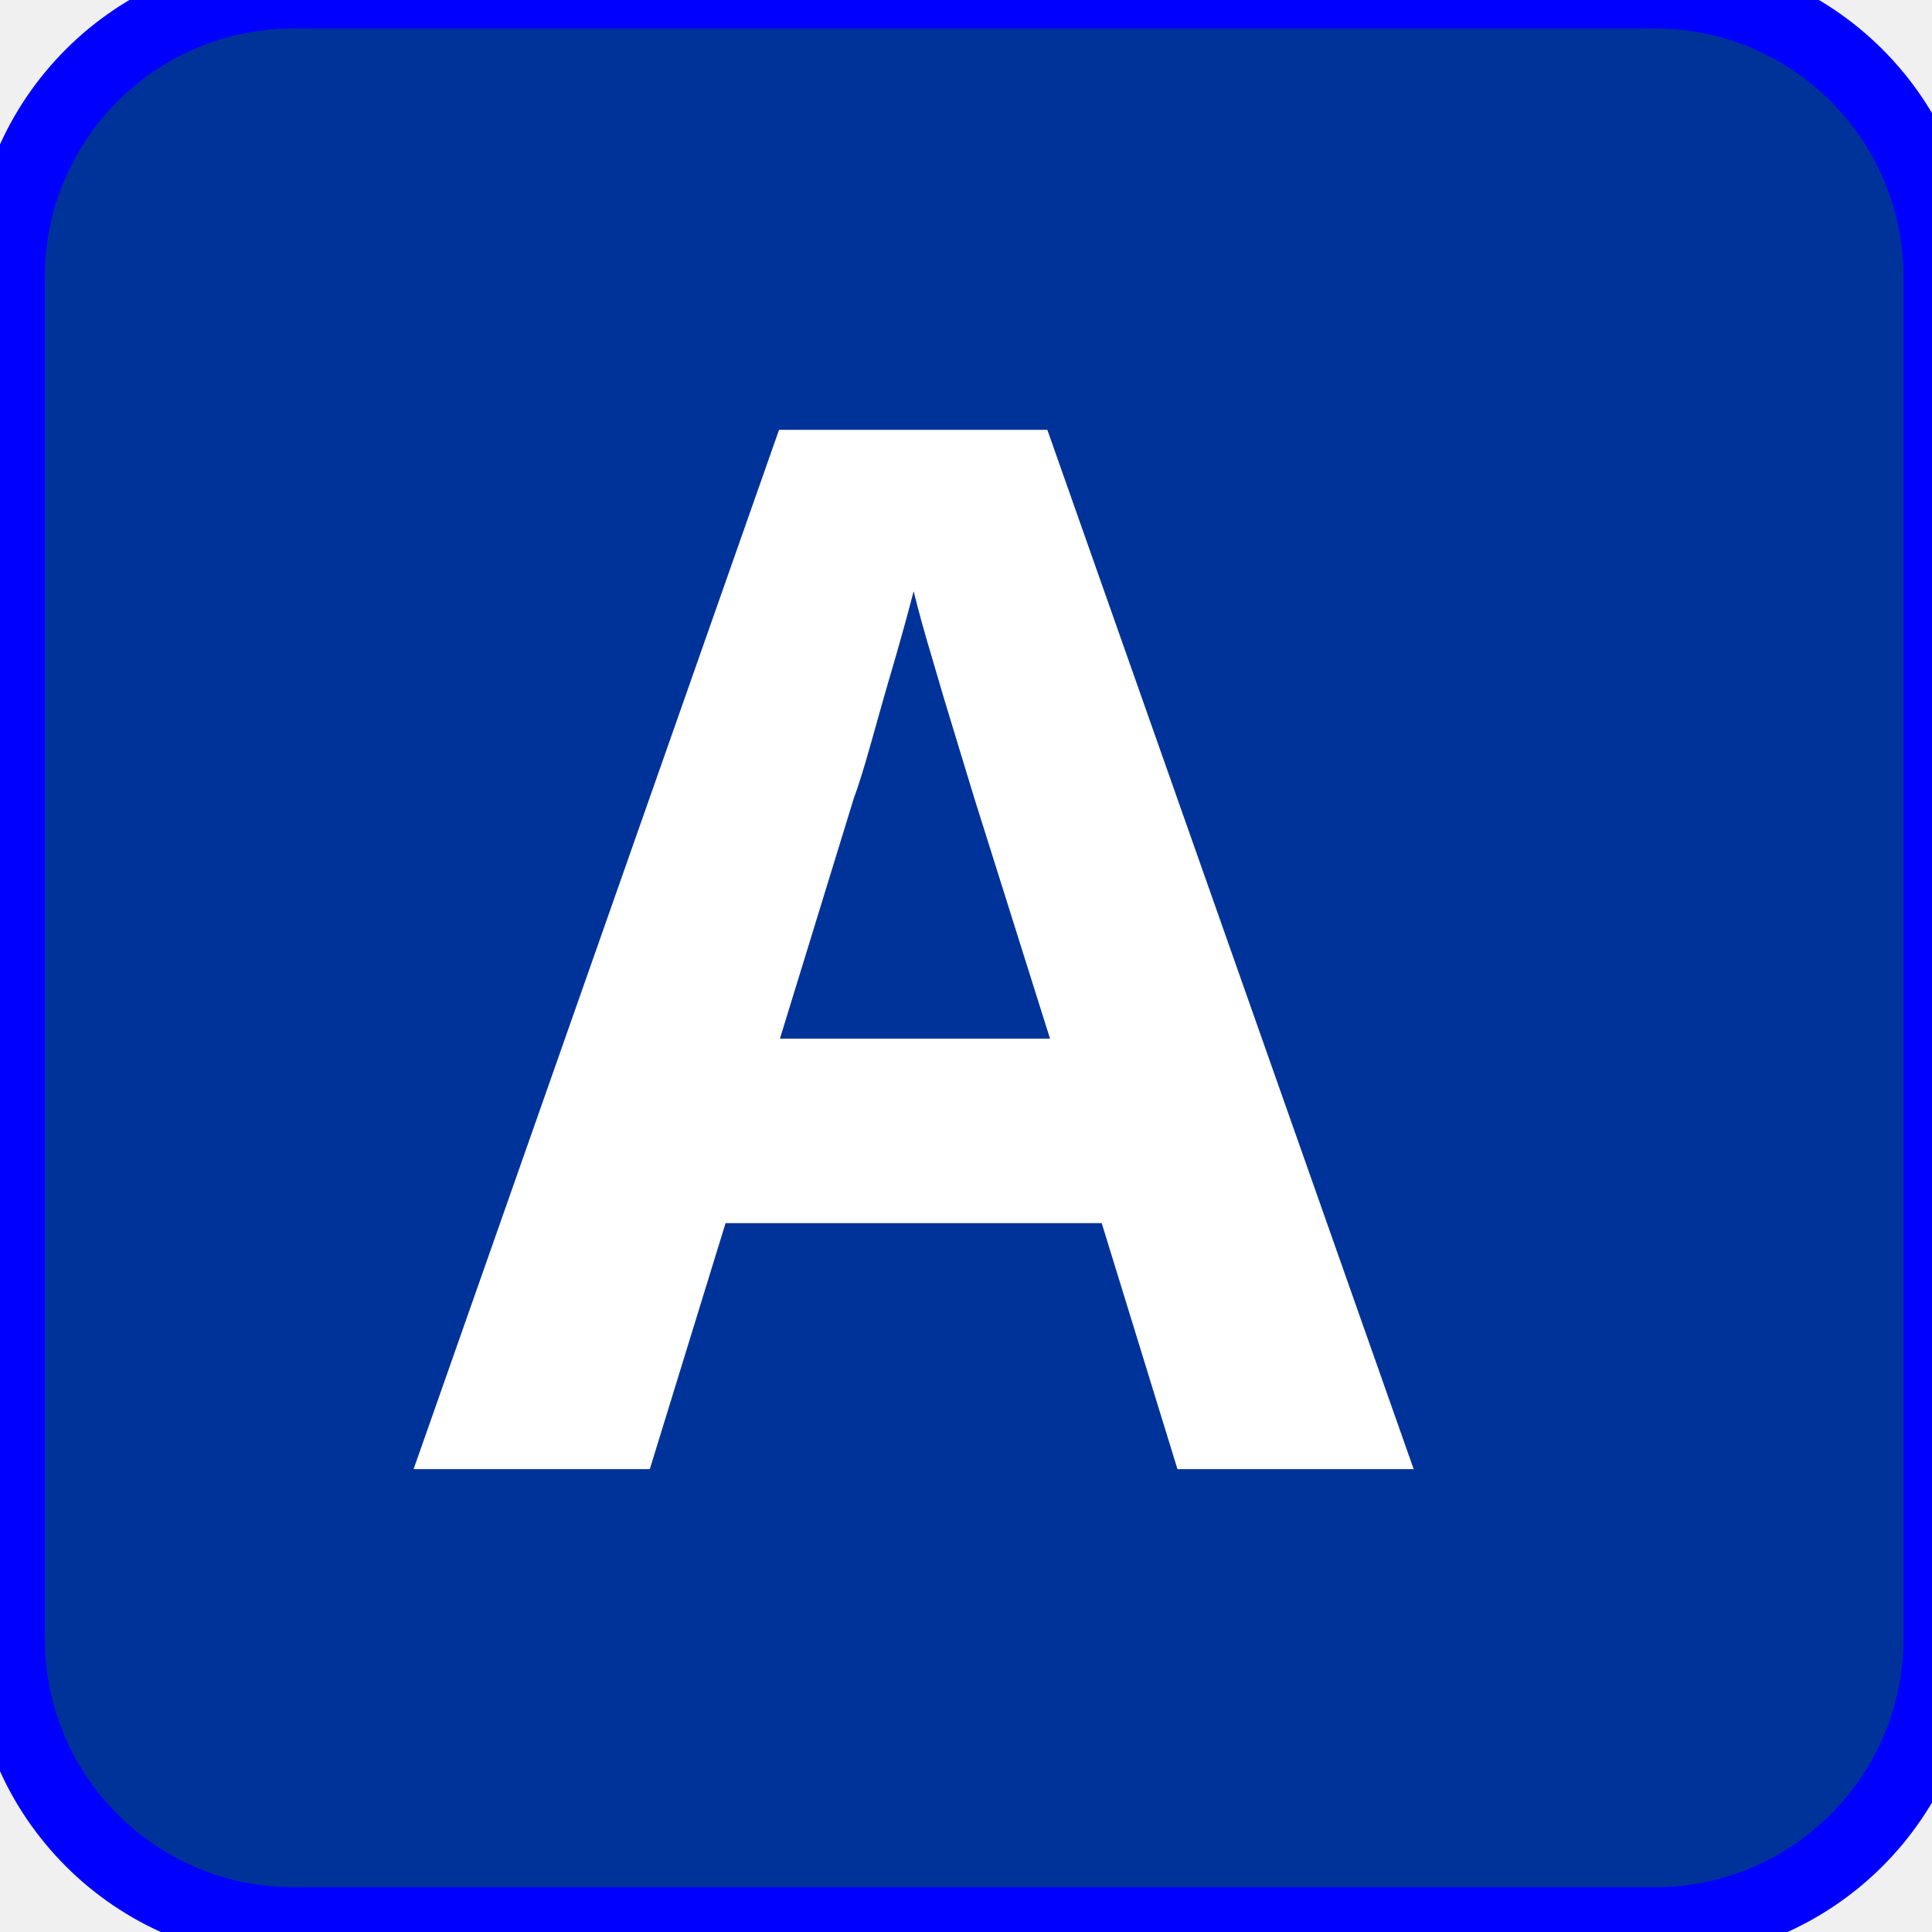
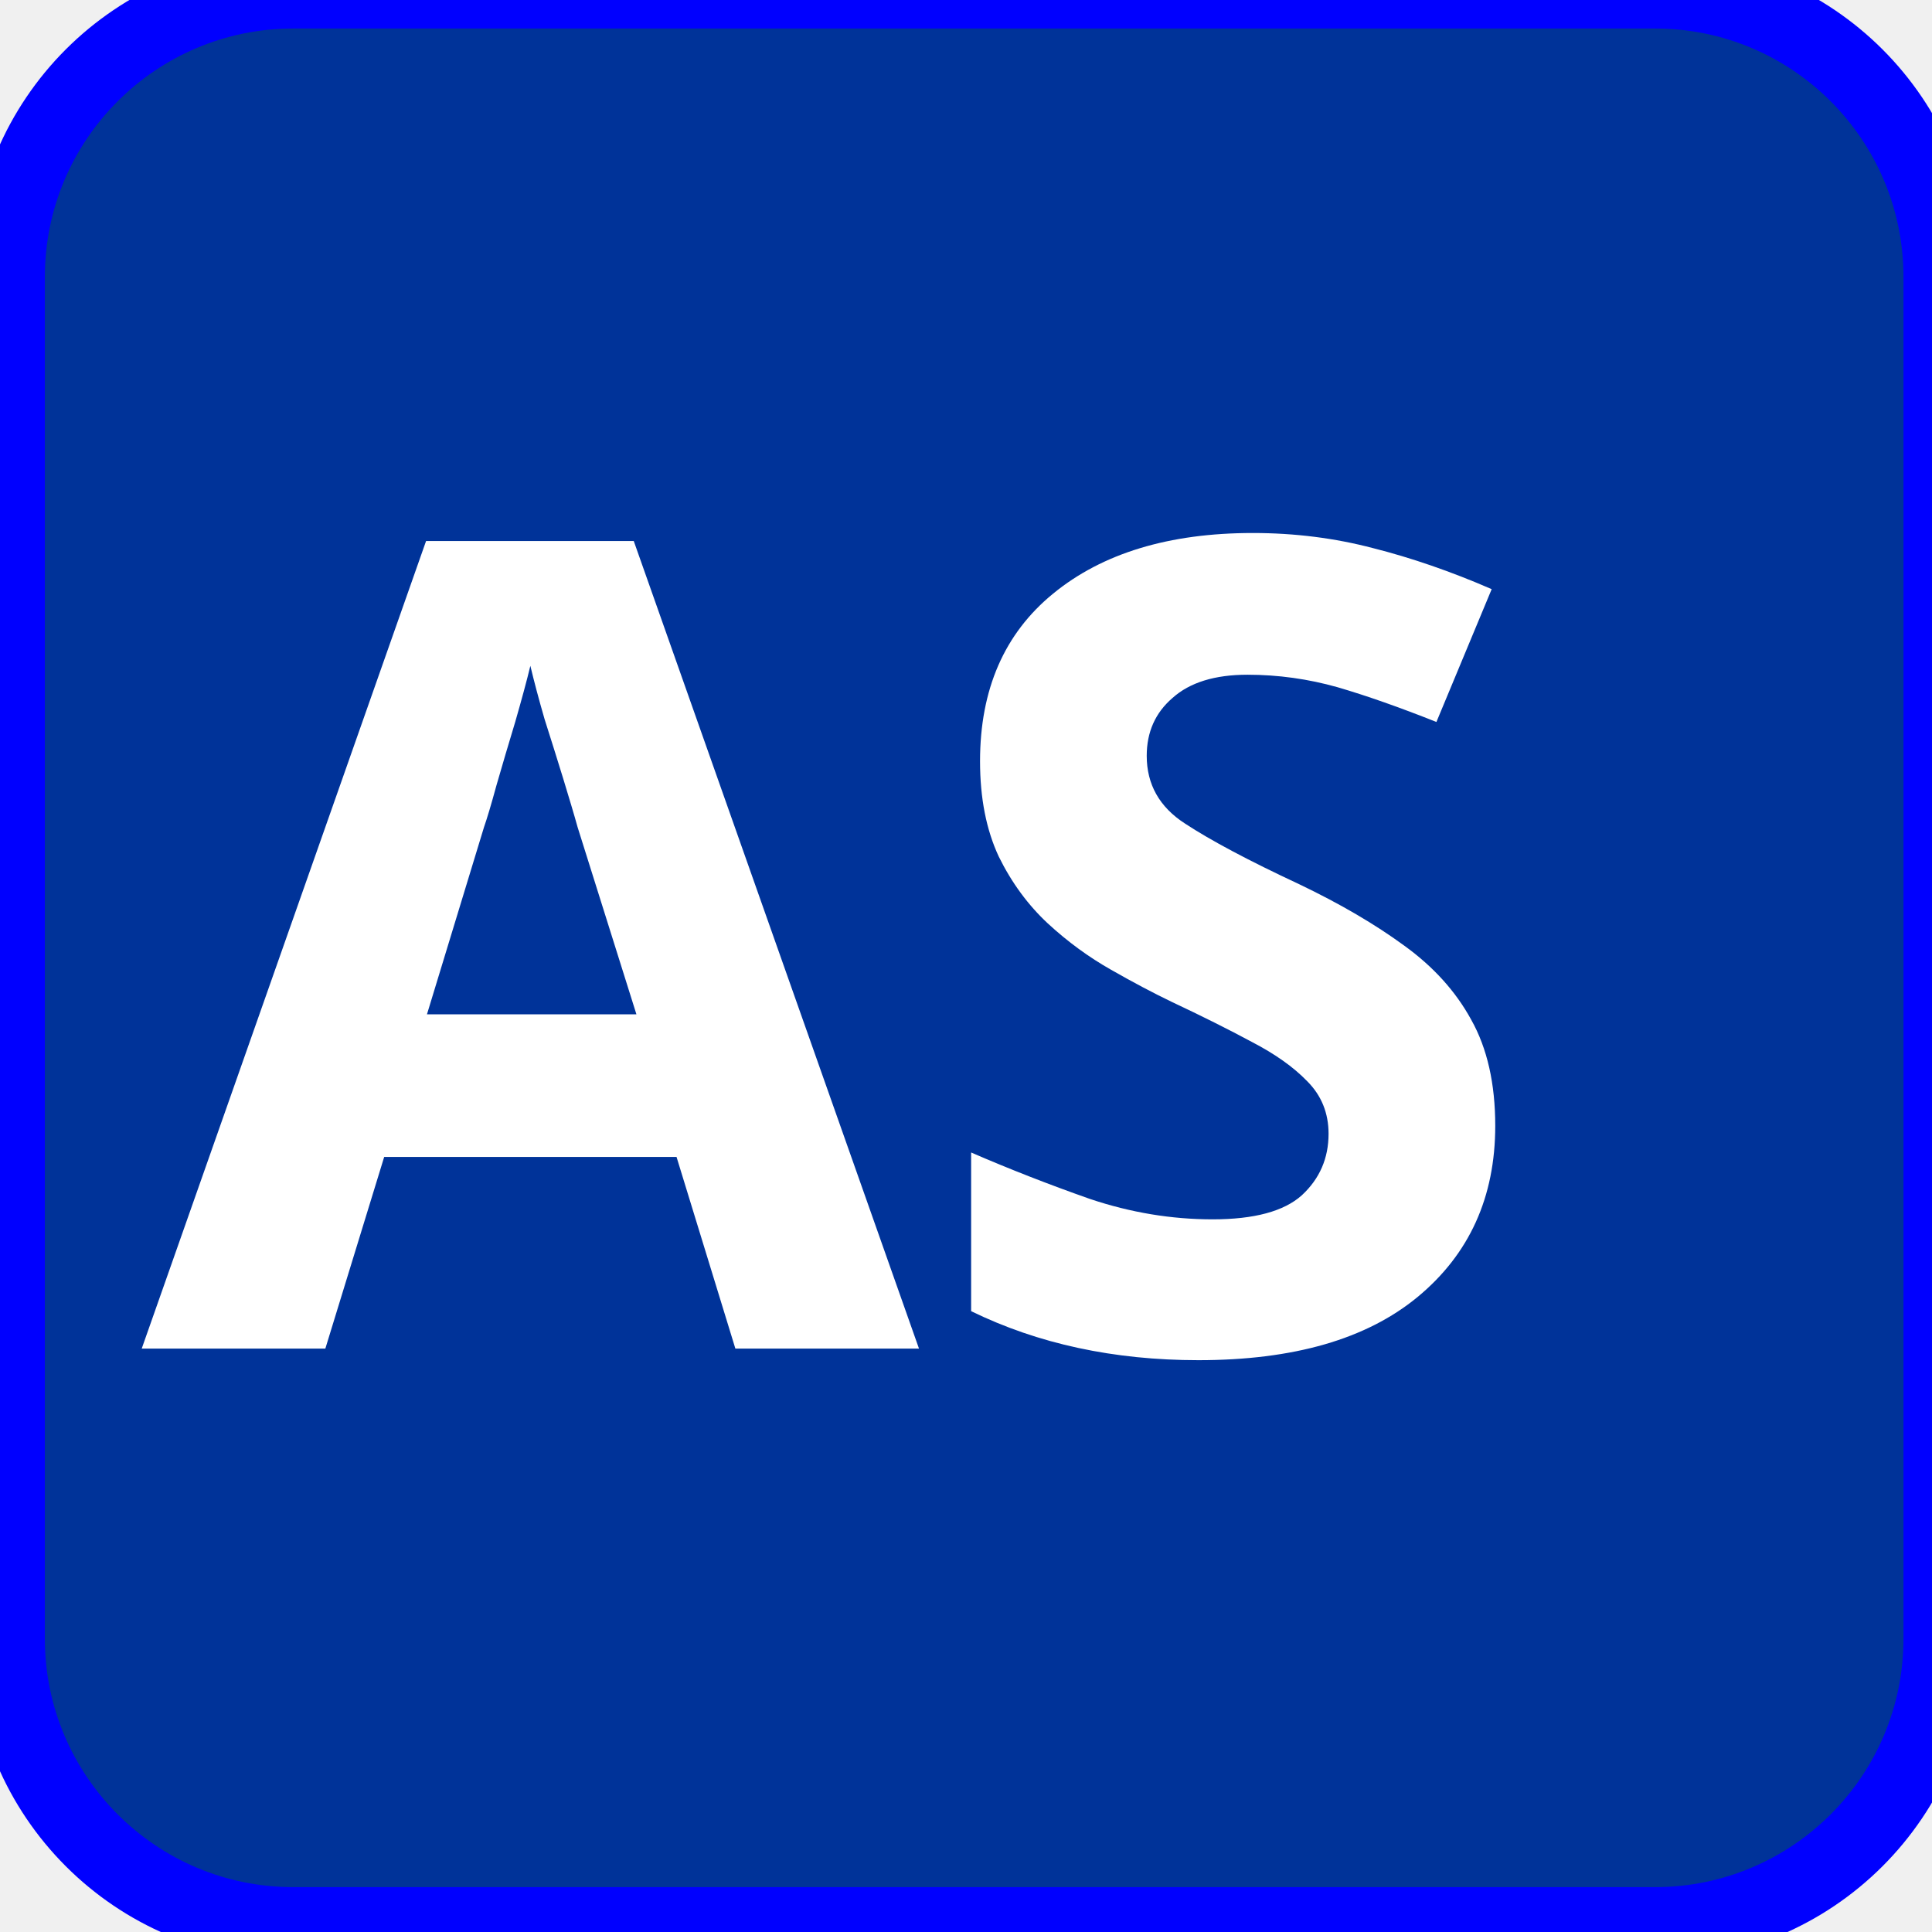
<svg xmlns="http://www.w3.org/2000/svg" width="128" height="128" viewBox="0 0 33.867 33.867" version="1.1" id="svg8">
  <defs id="defs2" />
  <g id="layer1" transform="translate(0,-263.1333)">
    <rect style="display:inline;opacity:1;fill:#003399;fill-opacity:1;stroke:#0000ff;stroke-width:1.286;stroke-miterlimit:4;stroke-dasharray:none;stroke-opacity:1" id="rect4537" width="33.867" height="33.867" x="0.143" y="262.99" rx="5" ry="5" />
    <text xml:space="preserve" style="font-style:normal;font-variant:normal;font-weight:normal;font-stretch:normal;font-size:3.175px;line-height:1.25;font-family:Arial;-inkscape-font-specification:'Arial, Normal';font-variant-ligatures:normal;font-variant-caps:normal;font-variant-numeric:normal;font-feature-settings:normal;text-align:start;letter-spacing:0px;word-spacing:0px;writing-mode:lr-tb;text-anchor:start;fill:#000000;fill-opacity:1;stroke:none;stroke-width:0.265" x="4.468" y="282.077" id="text4541" />
-     <text xml:space="preserve" style="font-style:normal;font-variant:normal;font-weight:bold;font-stretch:normal;font-size:25.4px;line-height:1.25;font-family:Verdana;-inkscape-font-specification:'Verdana, Bold';font-variant-ligatures:normal;font-variant-caps:normal;font-variant-numeric:normal;font-variant-east-asian:normal;text-align:start;letter-spacing:0px;word-spacing:0px;writing-mode:lr-tb;text-anchor:start;fill:#ffffff;fill-opacity:1;stroke:none;stroke-width:0.337" x="7.249" y="288.889" id="text4545">
-       <tspan id="tspan1" x="7.249" y="288.889">A</tspan>
+     <text xml:space="preserve" style="font-style:normal;font-variant:normal;font-weight:bold;font-stretch:normal;font-size:19.756px;line-height:1.25;font-family:Verdana;-inkscape-font-specification:'Verdana, Bold';font-variant-ligatures:normal;font-variant-caps:normal;font-variant-numeric:normal;font-variant-east-asian:normal;text-align:start;letter-spacing:0px;word-spacing:0px;writing-mode:lr-tb;text-anchor:start;fill:#ffffff;fill-opacity:1;stroke:none;stroke-width:0.337" x="2.486" y="286.772" id="text4545">
+       <tspan id="tspan1" x="2.486" y="286.772">AS</tspan>
    </text>
  </g>
</svg>
